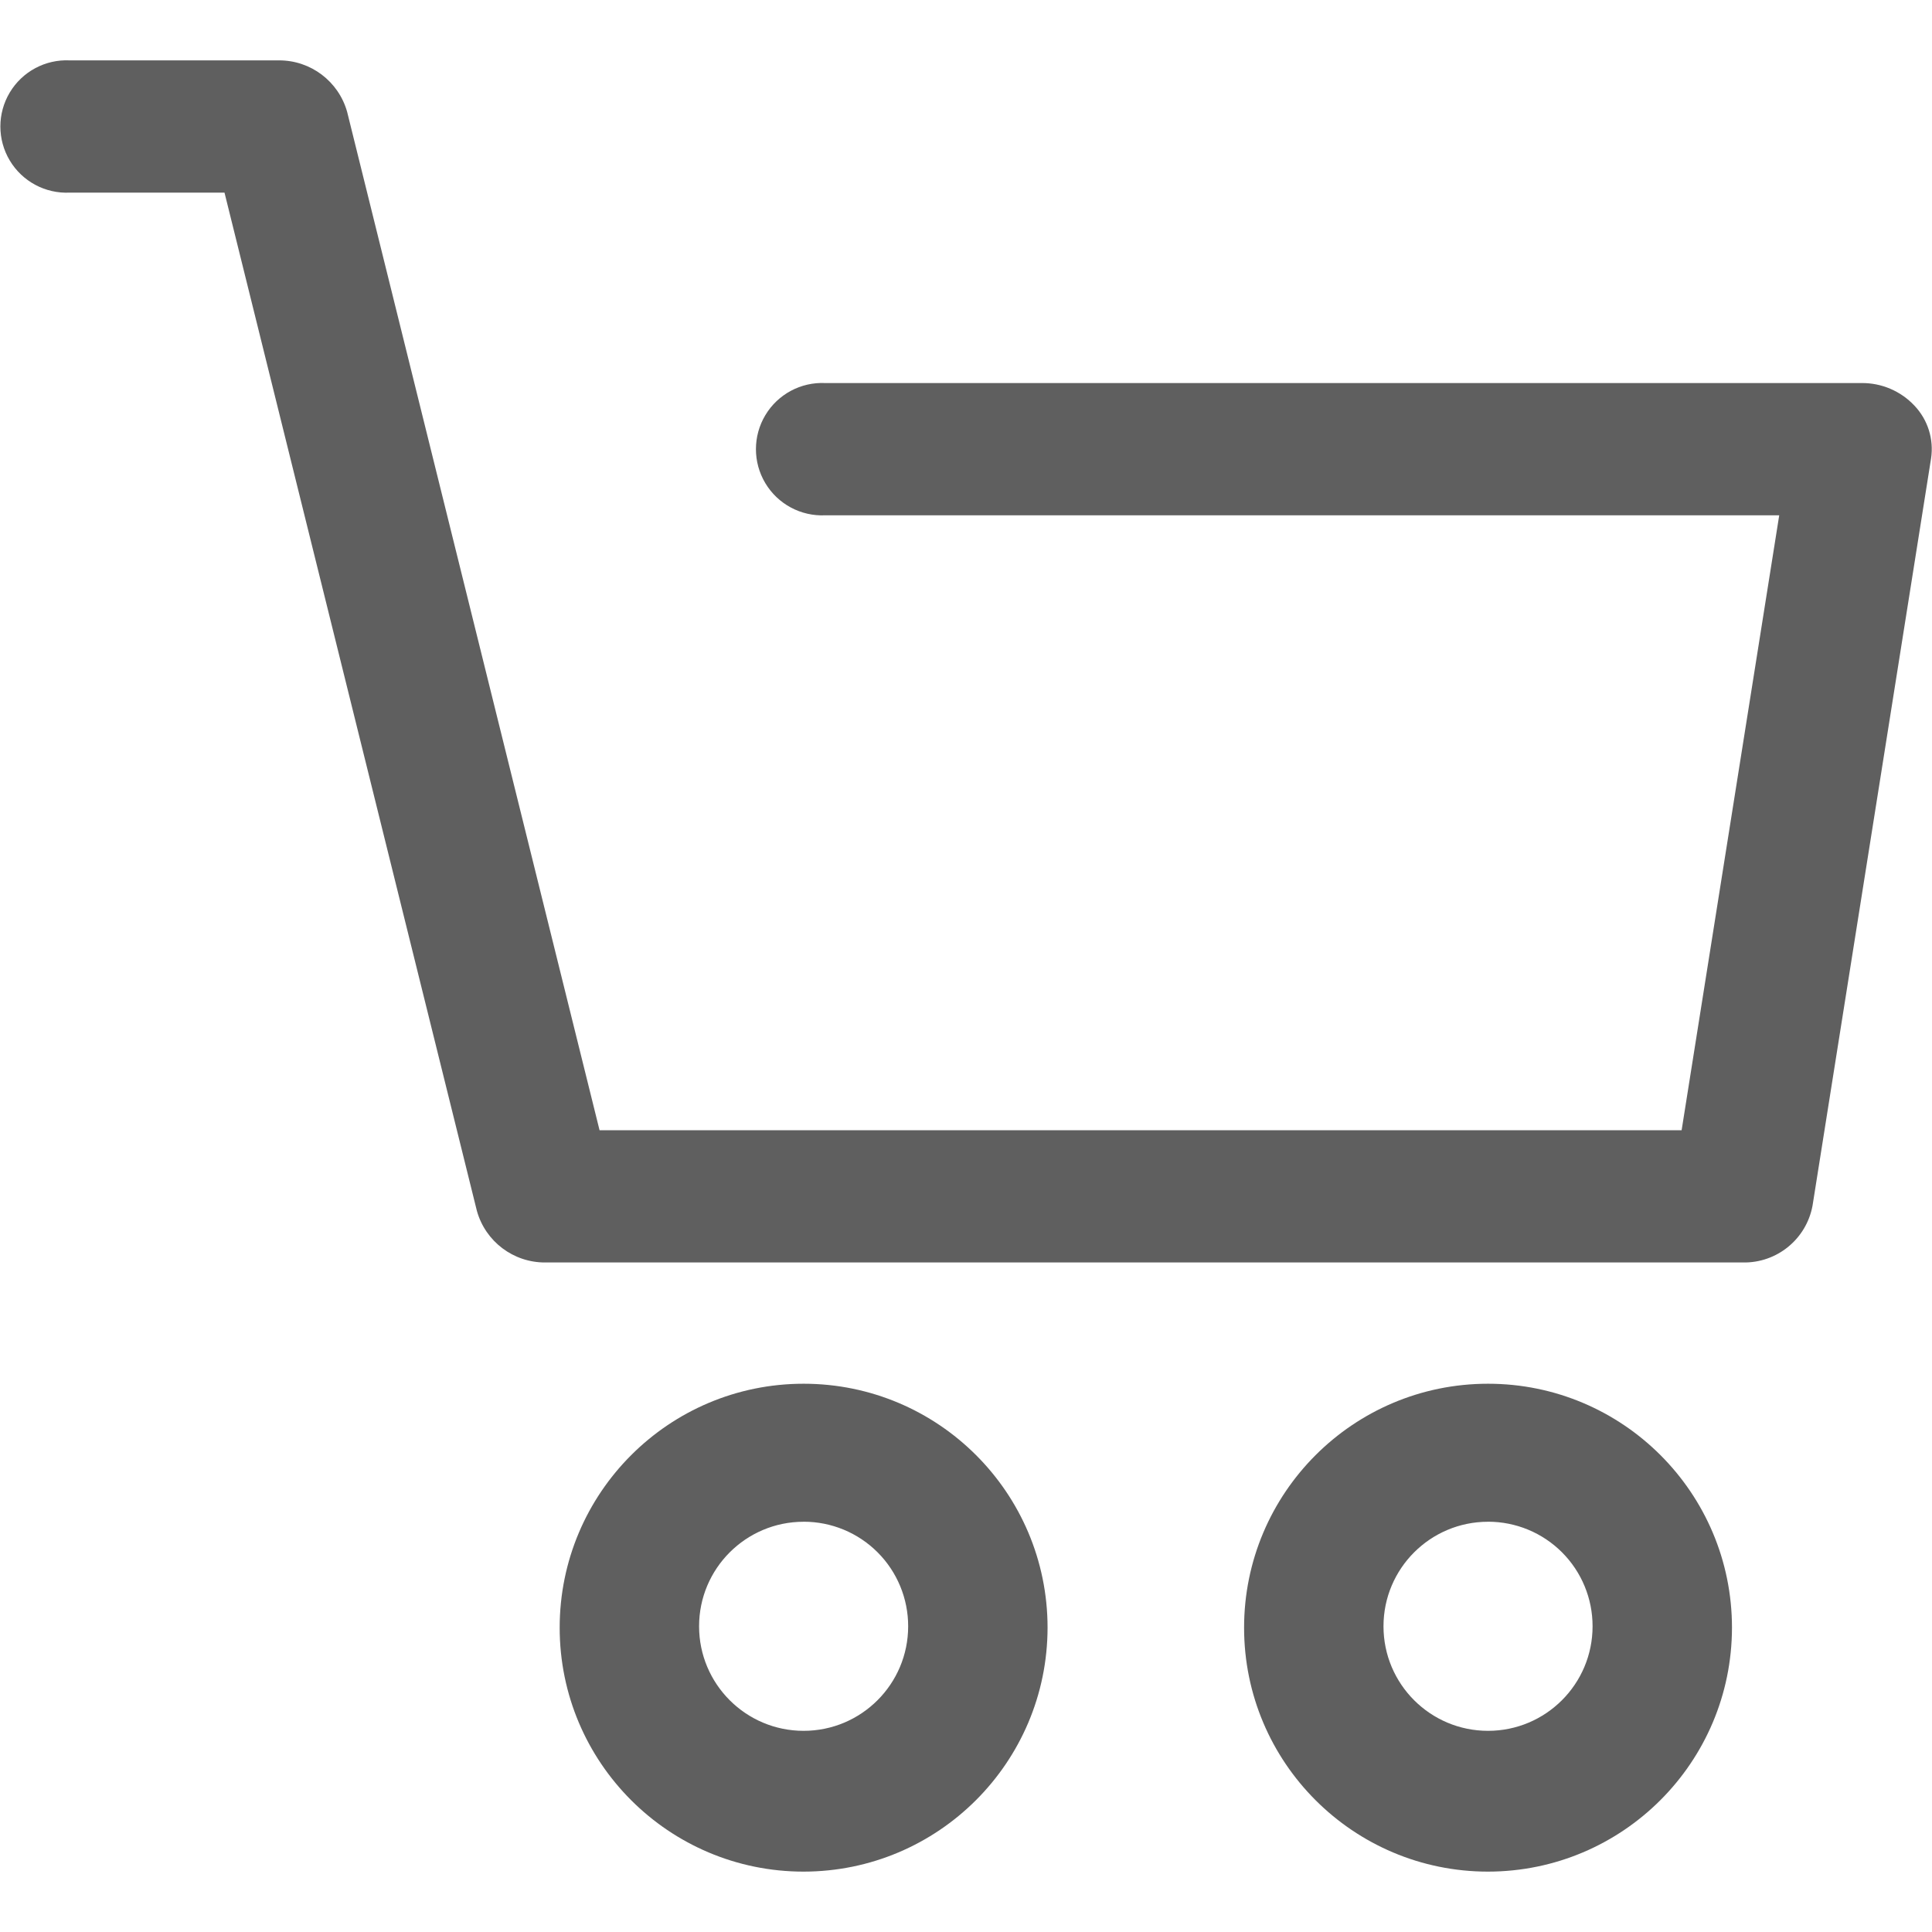
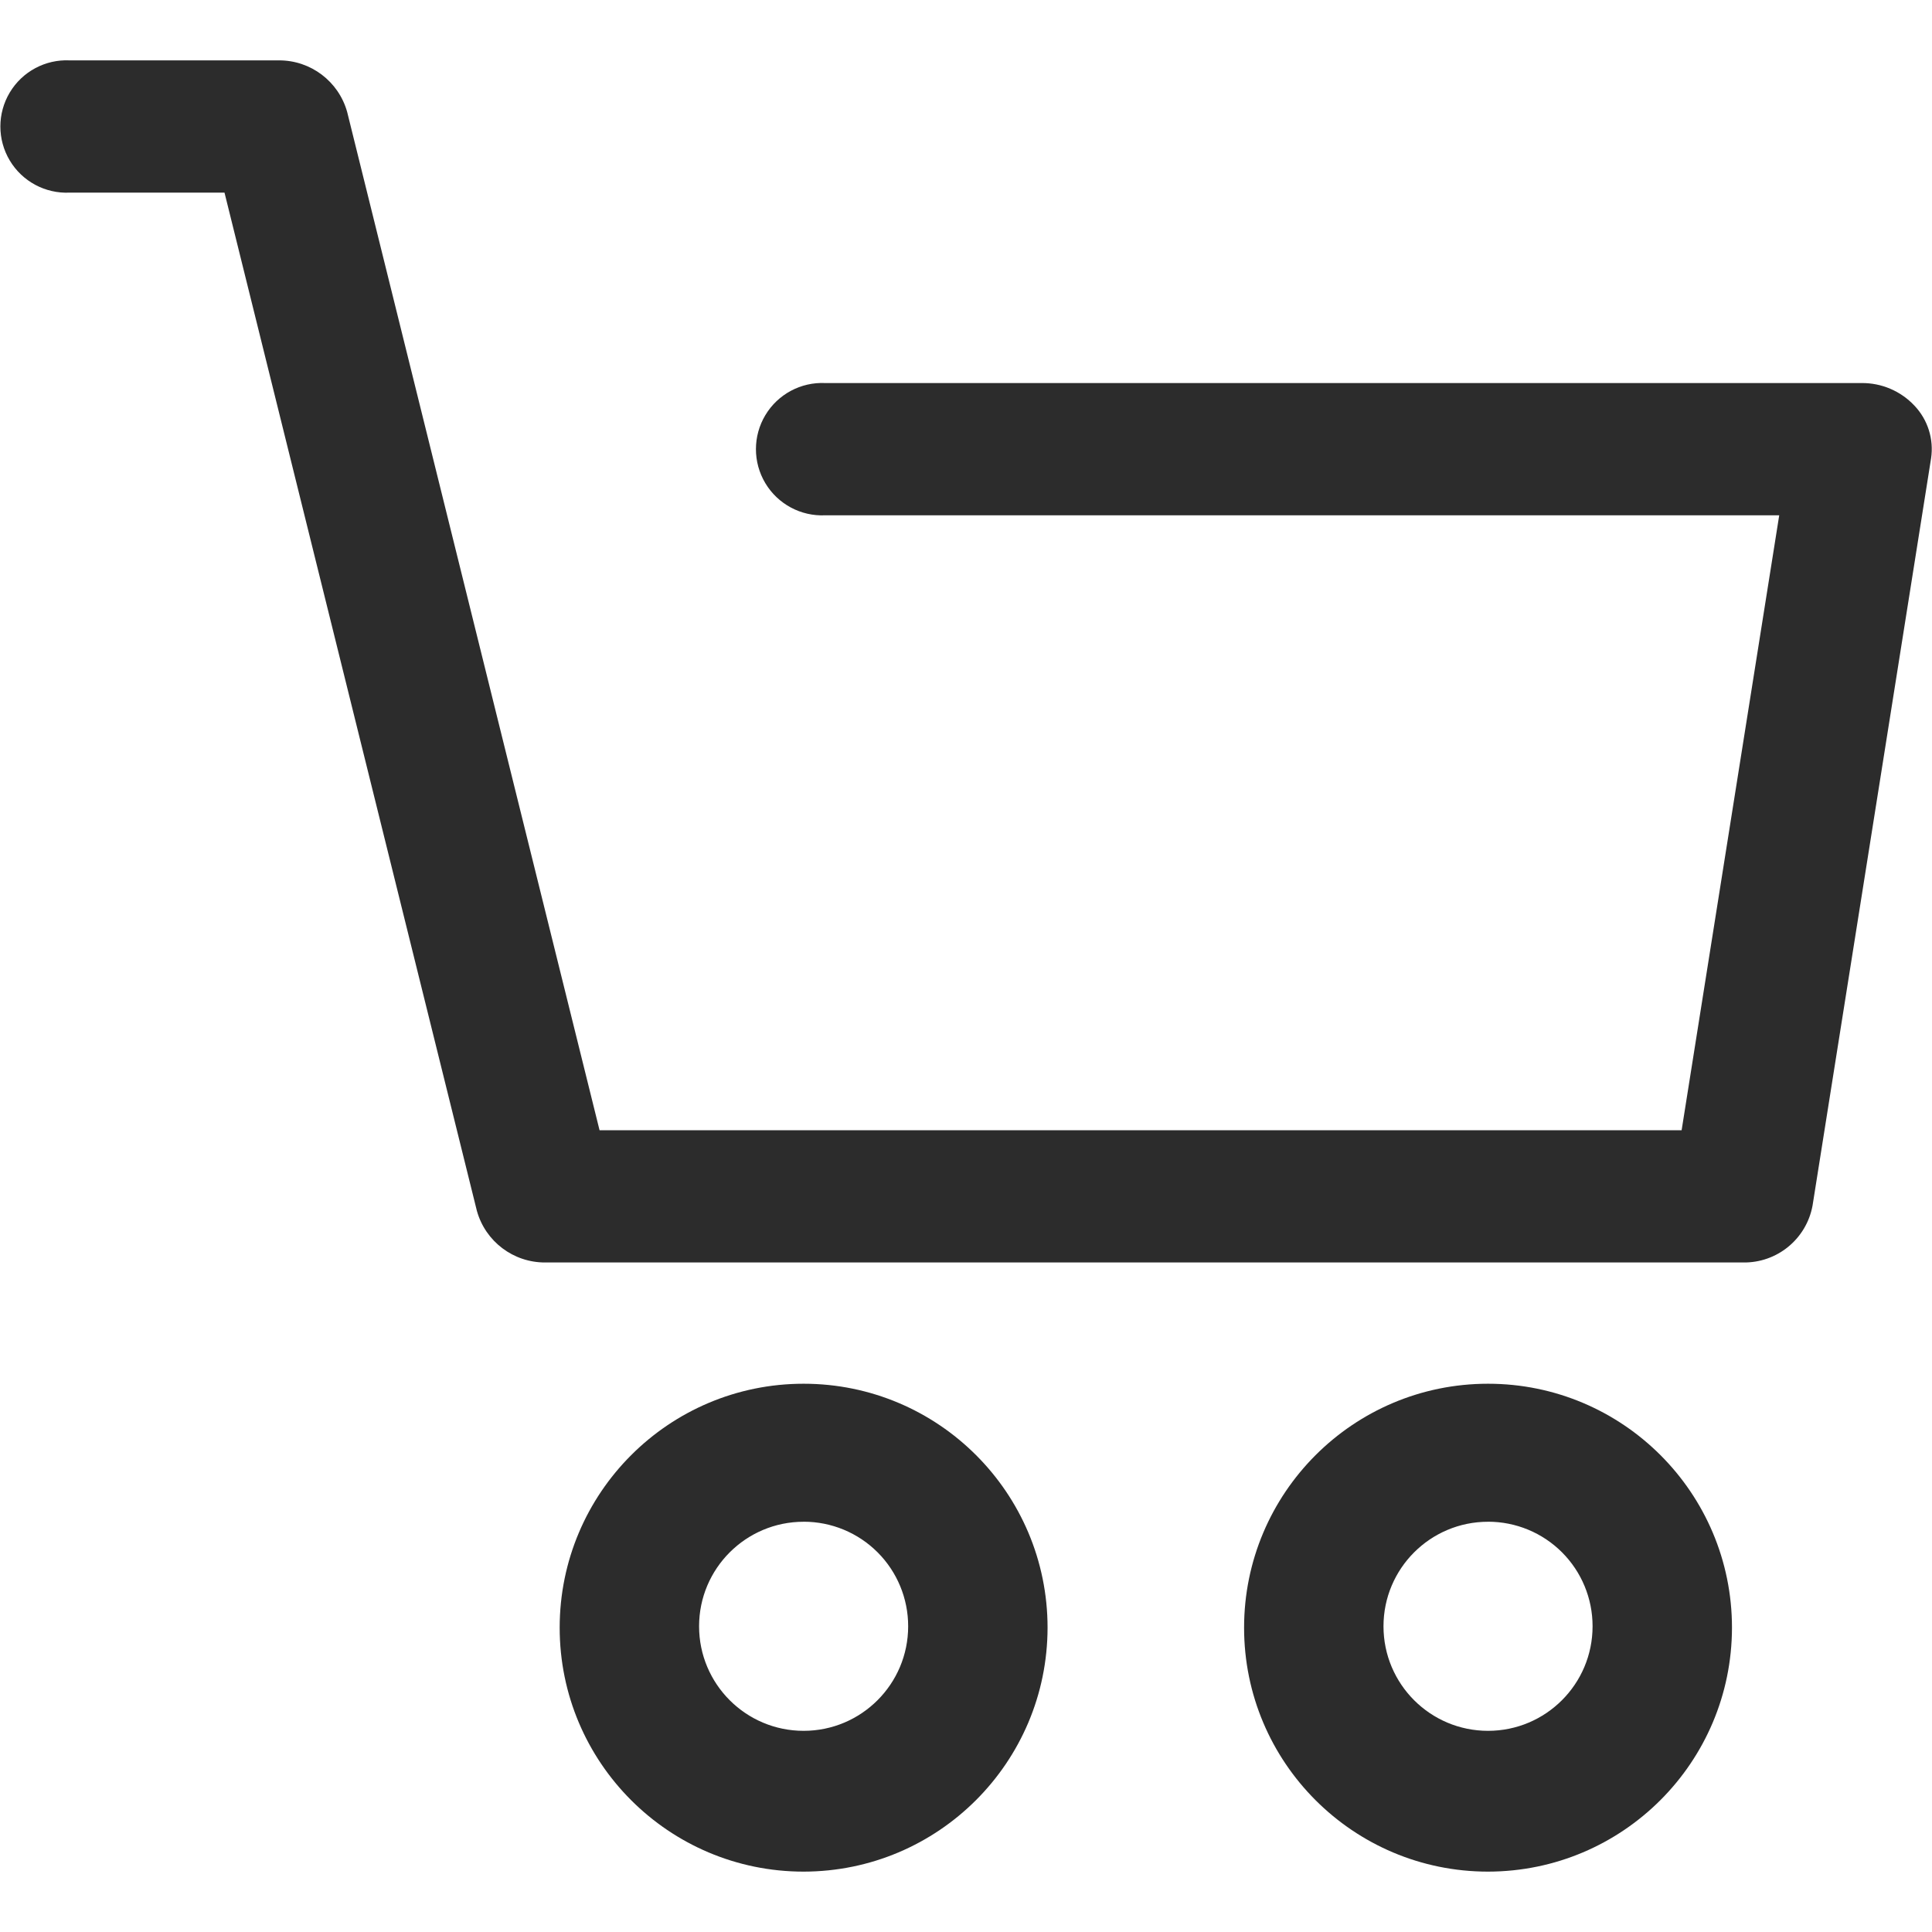
- <svg xmlns="http://www.w3.org/2000/svg" t="1685955002714" class="icon" viewBox="0 0 1024 1024" version="1.1" p-id="24393" width="200" height="200">
-   <path d="M425.936 992a129.296 129.296 0 1 1 129.296-129.296A129.44 129.44 0 0 1 425.936 992z m0-185.44a55.408 55.408 0 1 0 55.408 55.408 55.344 55.344 0 0 0-55.408-55.424z" fill="#5F5F5F" p-id="24394" />
-   <path d="M788.688 992a129.296 129.296 0 1 1 129.296-129.296A129.44 129.44 0 0 1 788.688 992z m0-185.44a55.408 55.408 0 1 0 55.408 55.408 55.344 55.344 0 0 0-55.408-55.424z" fill="#5F5F5F" p-id="24395" />
-   <path d="M923.856 669.136h-634.88a37.408 37.408 0 0 1-36.208-27.328L118.992 102.096H36.96A35.088 35.088 0 1 1 36.96 32h110.864A37.408 37.408 0 0 1 184 59.328l133.776 539.712h573.52l51.728-325.92h-505.6a35.088 35.088 0 1 1 0-70.096H986.56a37.92 37.92 0 0 1 28.08 11.92 33.392 33.392 0 0 1 8.864 28.032l-62.816 396.016a36.8 36.8 0 0 1-36.832 30.144z" fill="#5F5F5F" p-id="24396" />
+ <svg xmlns="http://www.w3.org/2000/svg" t="1685957545218" class="icon" viewBox="0 0 1024 1024" version="1.1" p-id="13444" width="200" height="200">
+   <path d="M425.936 992a129.296 129.296 0 1 1 129.296-129.296A129.44 129.44 0 0 1 425.936 992z m0-185.44a55.408 55.408 0 1 0 55.408 55.408 55.344 55.344 0 0 0-55.408-55.424z" fill="#2c2c2c" p-id="13445" />
+   <path d="M788.688 992a129.296 129.296 0 1 1 129.296-129.296A129.44 129.44 0 0 1 788.688 992z m0-185.44a55.408 55.408 0 1 0 55.408 55.408 55.344 55.344 0 0 0-55.408-55.424z" fill="#2c2c2c" p-id="13446" />
+   <path d="M923.856 669.136h-634.88a37.408 37.408 0 0 1-36.208-27.328L118.992 102.096H36.96A35.088 35.088 0 1 1 36.96 32h110.864A37.408 37.408 0 0 1 184 59.328l133.776 539.712h573.52l51.728-325.92h-505.6a35.088 35.088 0 1 1 0-70.096H986.56a37.92 37.92 0 0 1 28.08 11.92 33.392 33.392 0 0 1 8.864 28.032l-62.816 396.016a36.8 36.8 0 0 1-36.832 30.144z" fill="#2c2c2c" p-id="13447" />
</svg>
